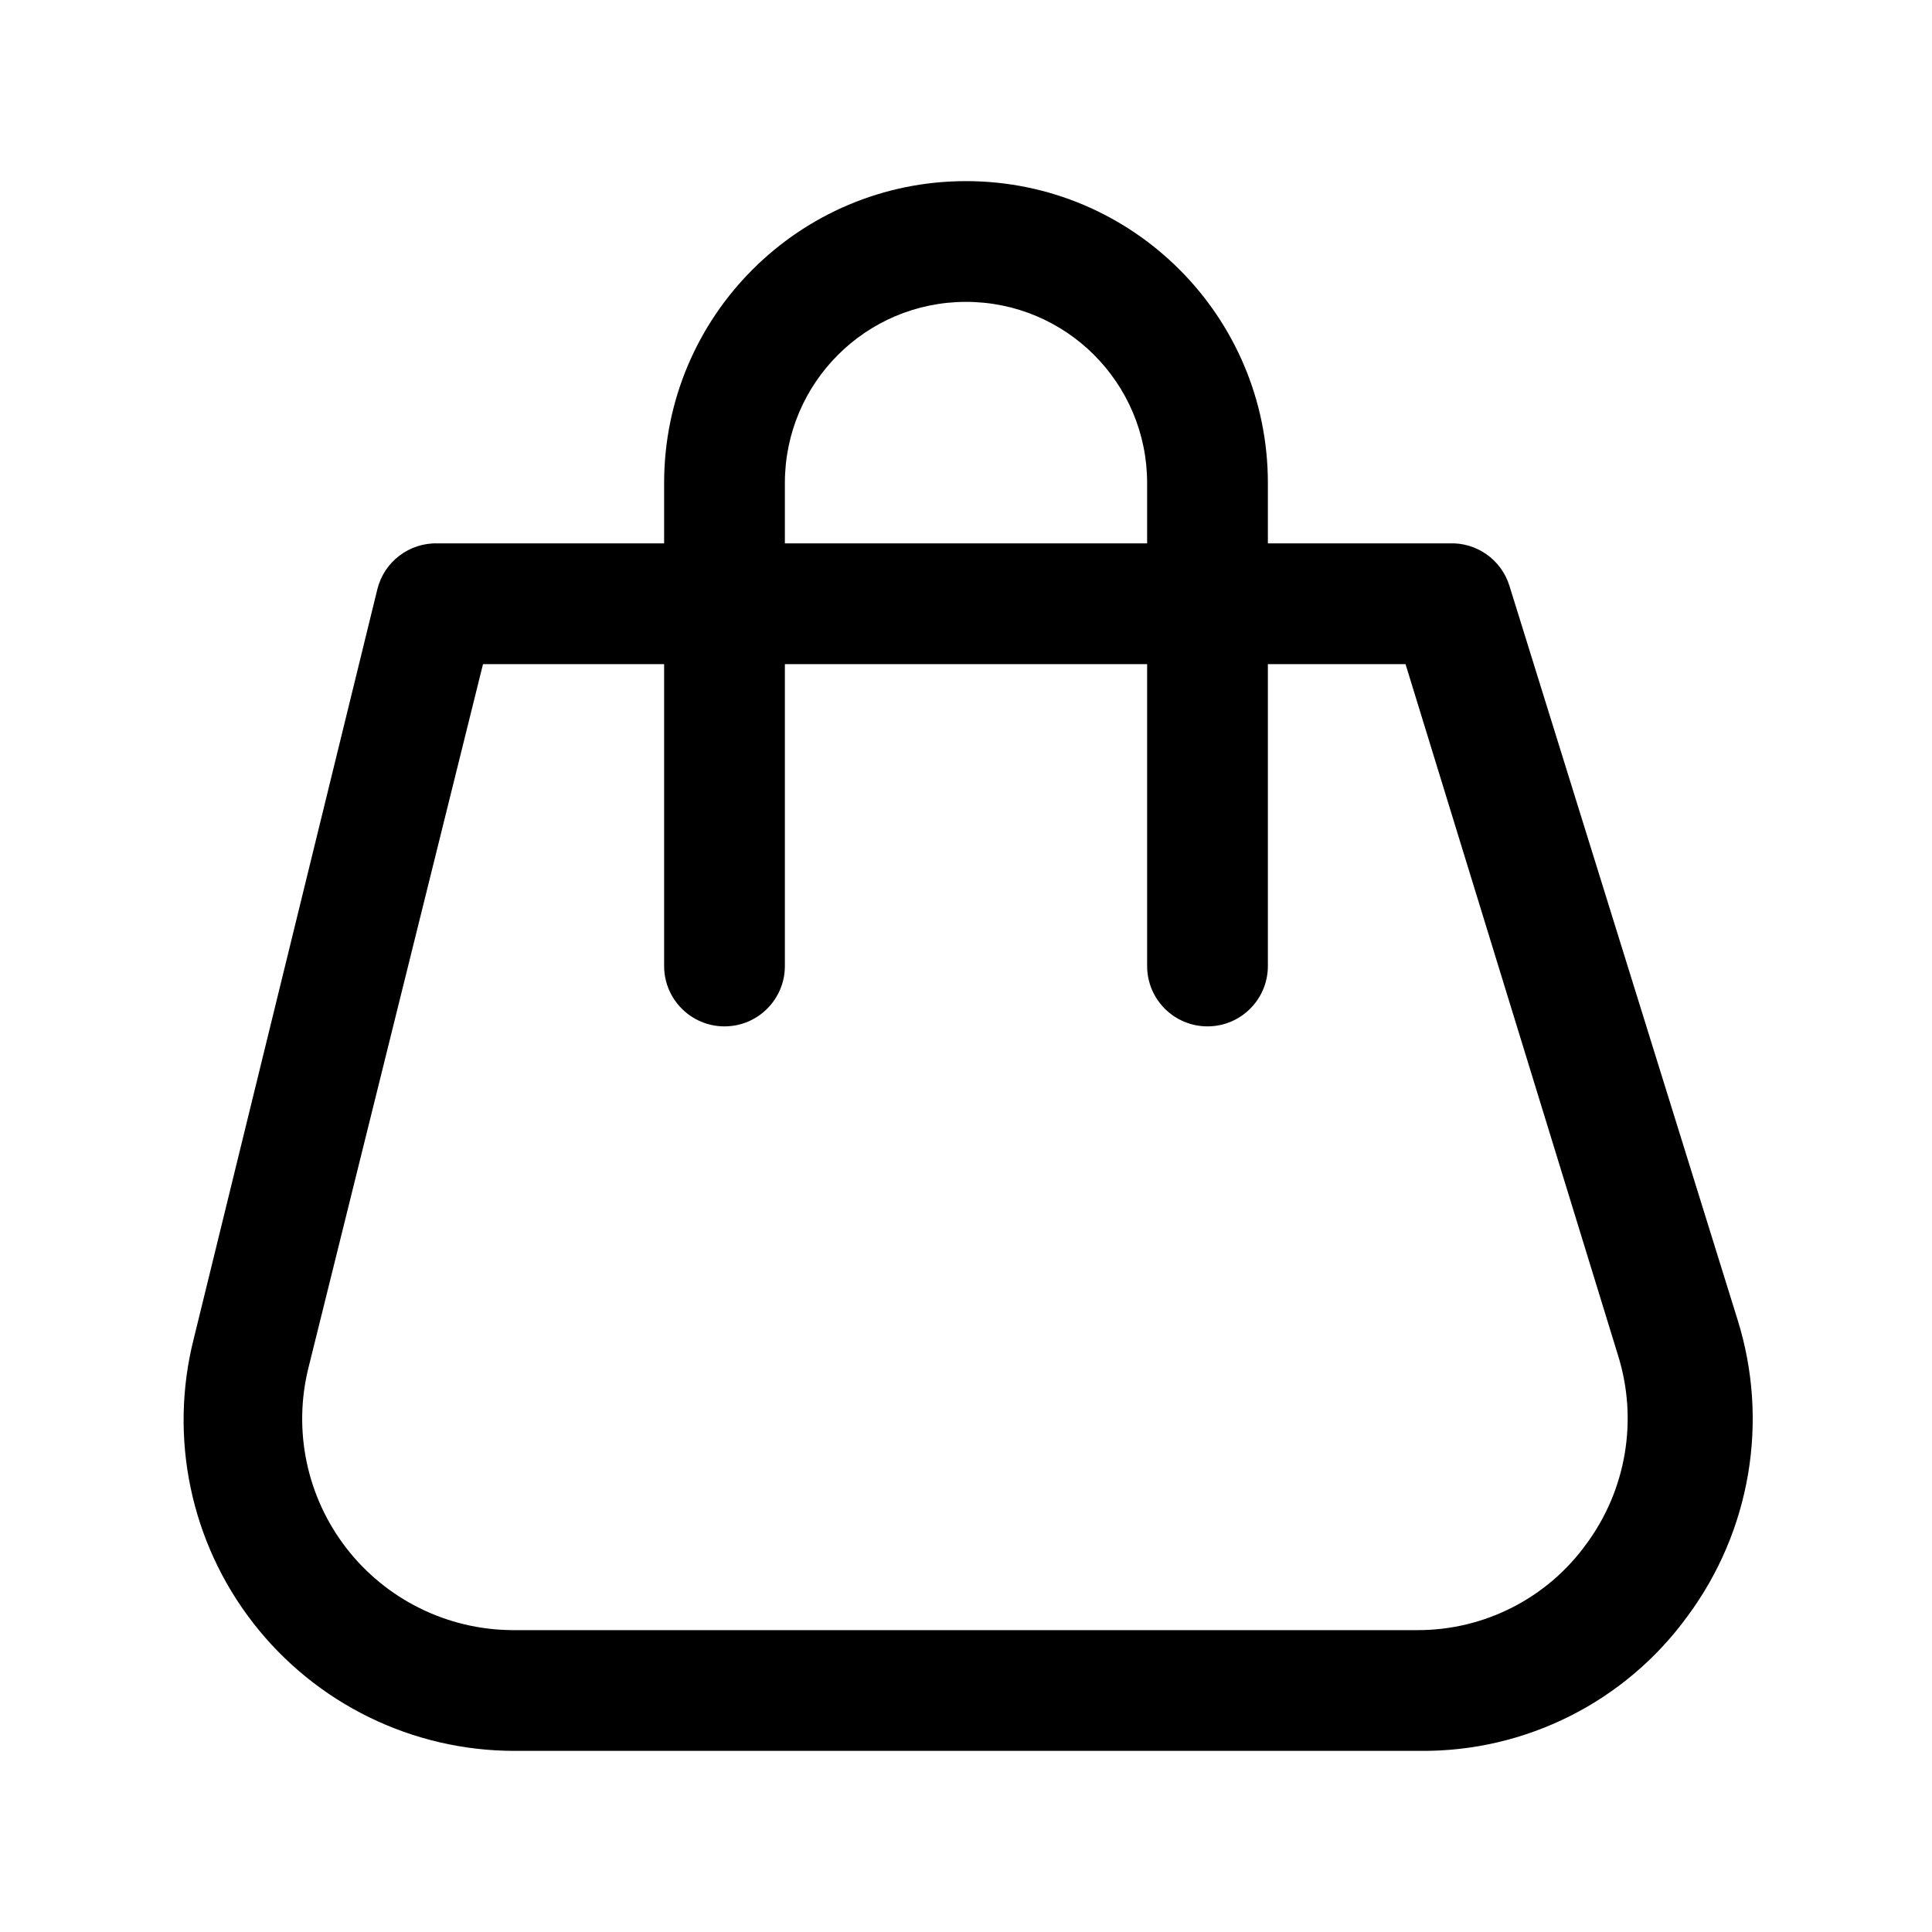
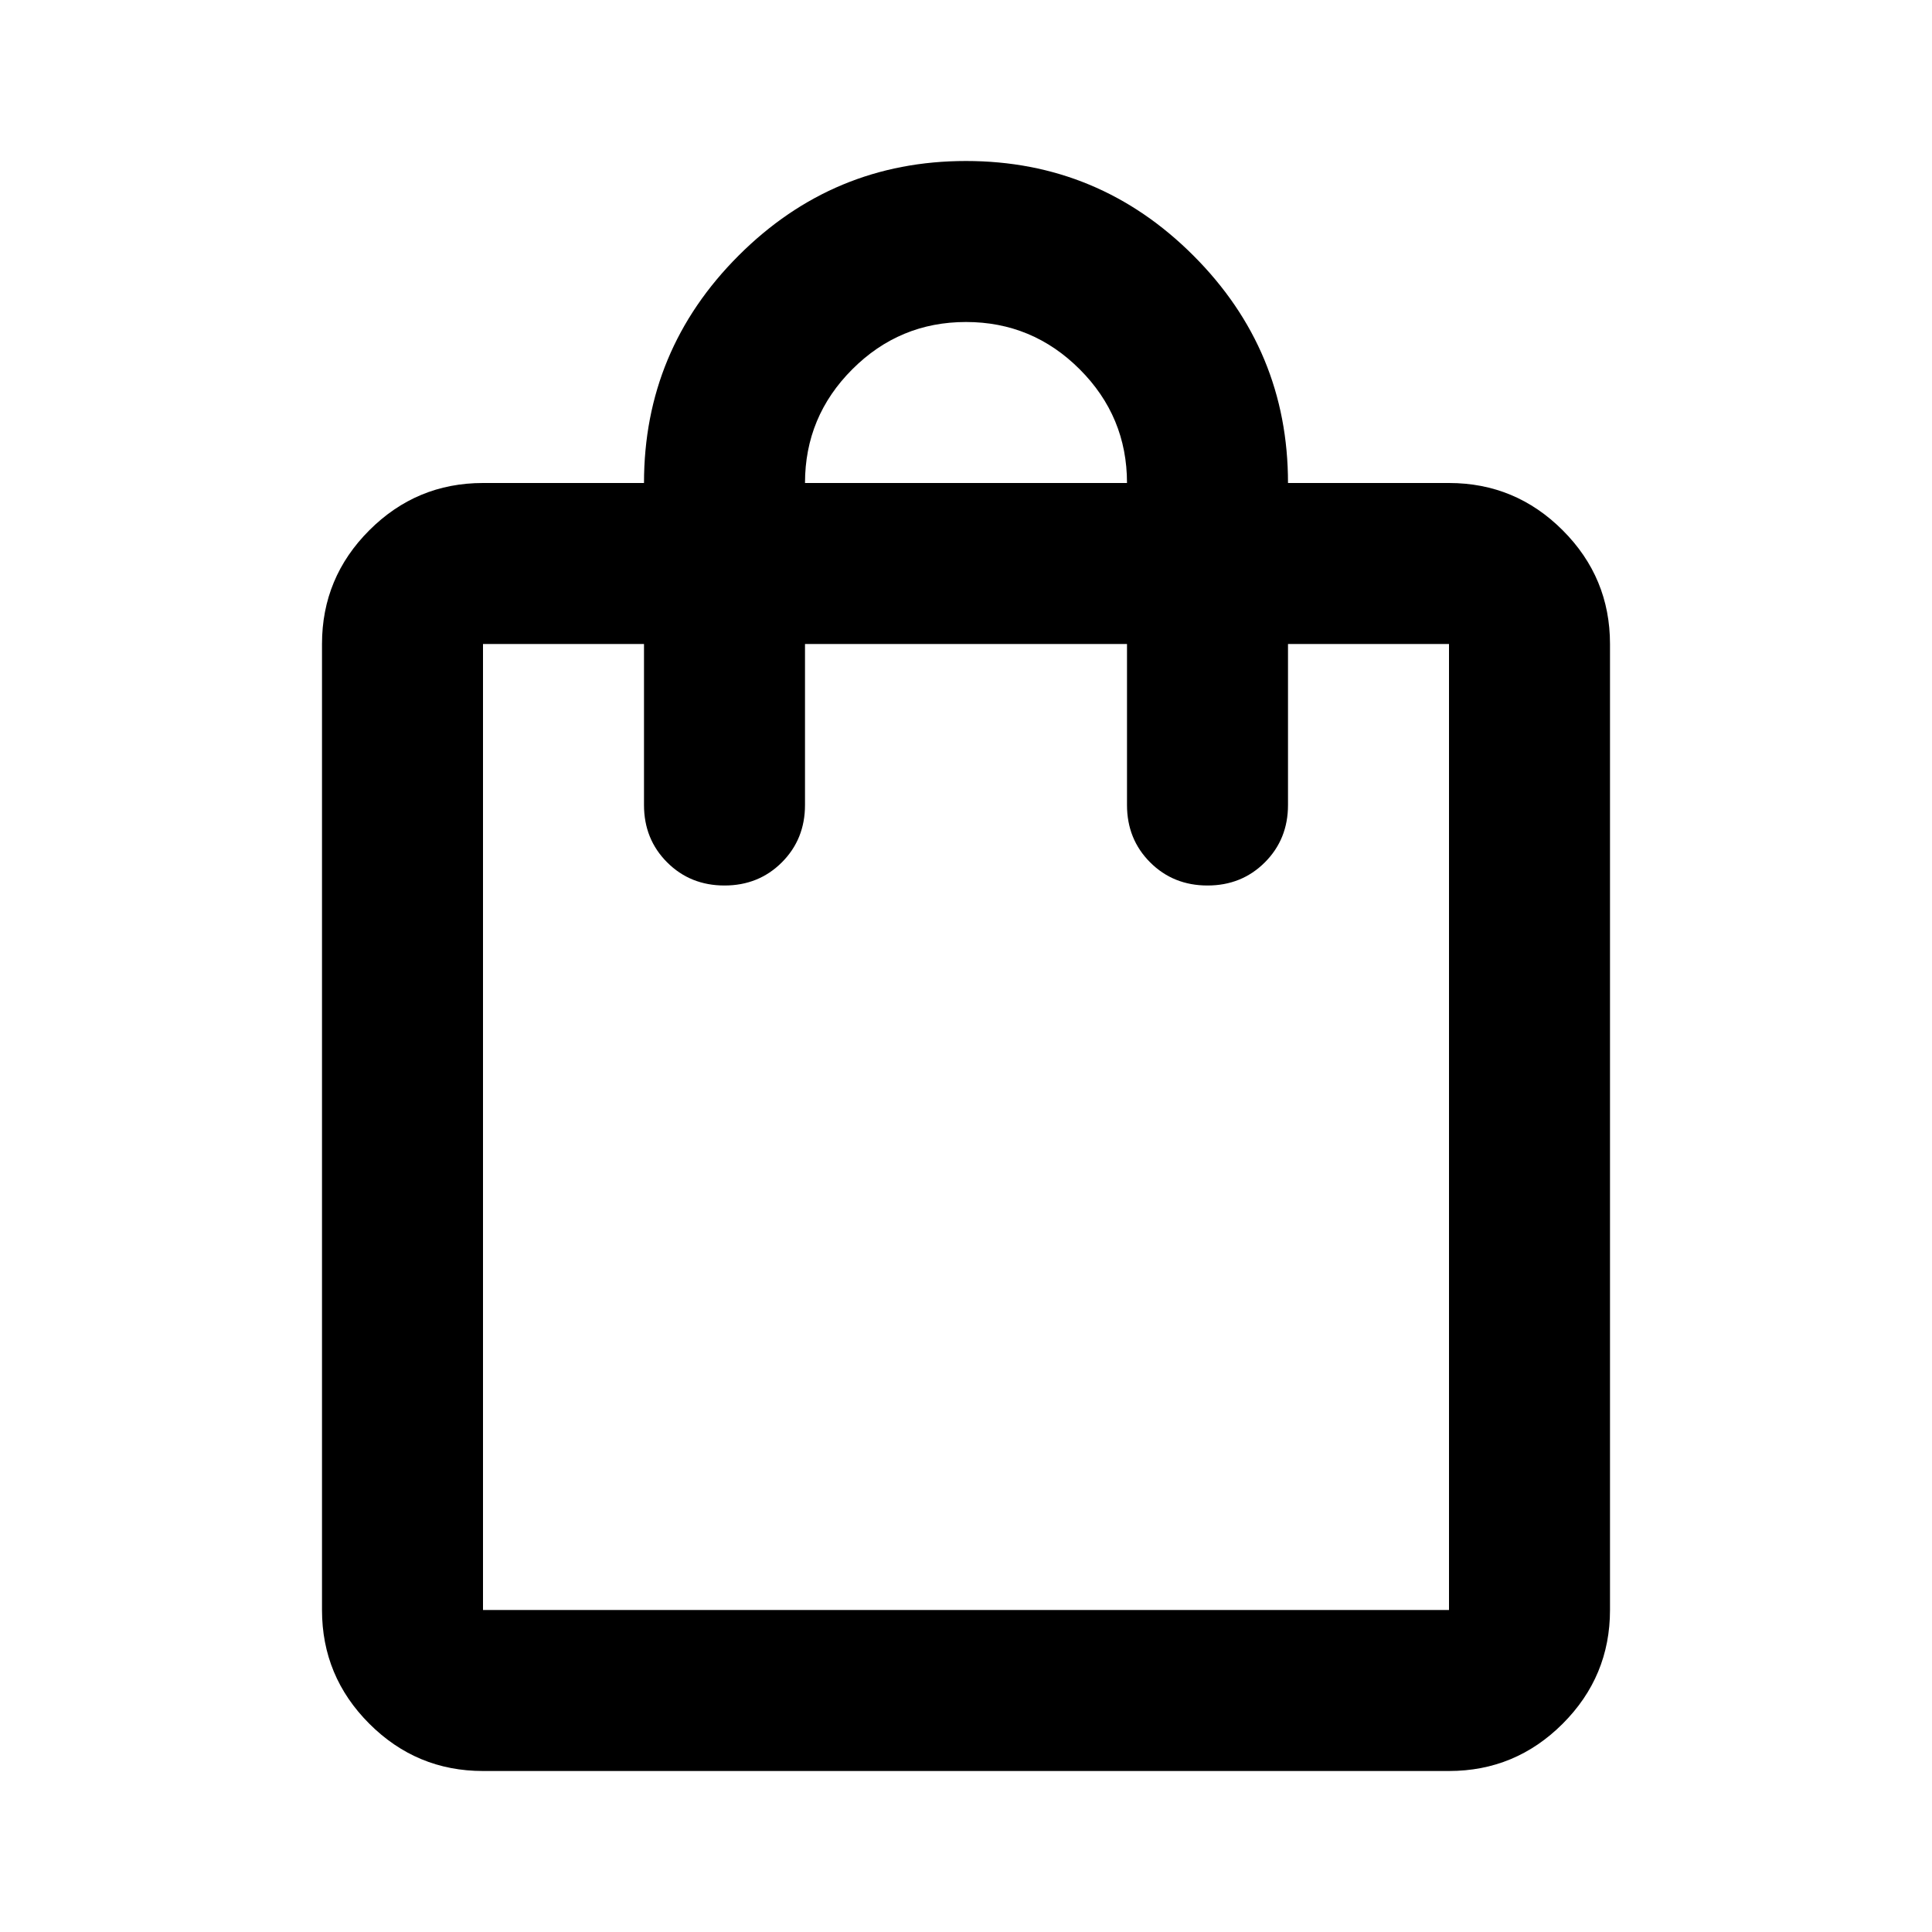
- <svg xmlns="http://www.w3.org/2000/svg" viewBox="0 0 32 32">
-   <defs>
-     <style>.cls-1{fill:none;}</style>
-   </defs>
-   <g data-name="Layer 2" id="Layer_2">
-     <path d="M23.52,29h-15a5.48,5.48,0,0,1-5.31-6.83L6.25,9.76a1,1,0,0,1,1-.76H24a1,1,0,0,1,1,.7l3.78,12.16a5.49,5.49,0,0,1-.83,4.91A5.41,5.41,0,0,1,23.52,29ZM8,11,5.11,22.65A3.5,3.5,0,0,0,8.48,27h15a3.44,3.44,0,0,0,2.79-1.42,3.5,3.5,0,0,0,.53-3.13L23.28,11Z" />
-     <path d="M20,17a1,1,0,0,1-1-1V8a3,3,0,0,0-6,0v8a1,1,0,0,1-2,0V8A5,5,0,0,1,21,8v8A1,1,0,0,1,20,17Z" />
-   </g>
-   <g id="frame">
-     <rect class="cls-1" height="32" width="32" />
-   </g>
+ <svg xmlns="http://www.w3.org/2000/svg" height="24" viewBox="0 -960 960 960" width="24">
+   <path d="M240-80q-33 0-56.5-23.5T160-160v-480q0-33 23.5-56.5T240-720h80q0-66 47-113t113-47q66 0 113 47t47 113h80q33 0 56.5 23.5T800-640v480q0 33-23.5 56.5T720-80H240Zm0-80h480v-480h-80v80q0 17-11.5 28.5T600-520q-17 0-28.5-11.5T560-560v-80H400v80q0 17-11.5 28.5T360-520q-17 0-28.5-11.5T320-560v-80h-80v480Zm160-560h160q0-33-23.5-56.5T480-800q-33 0-56.5 23.5T400-720ZM240-160v-480 480Z" />
</svg>
